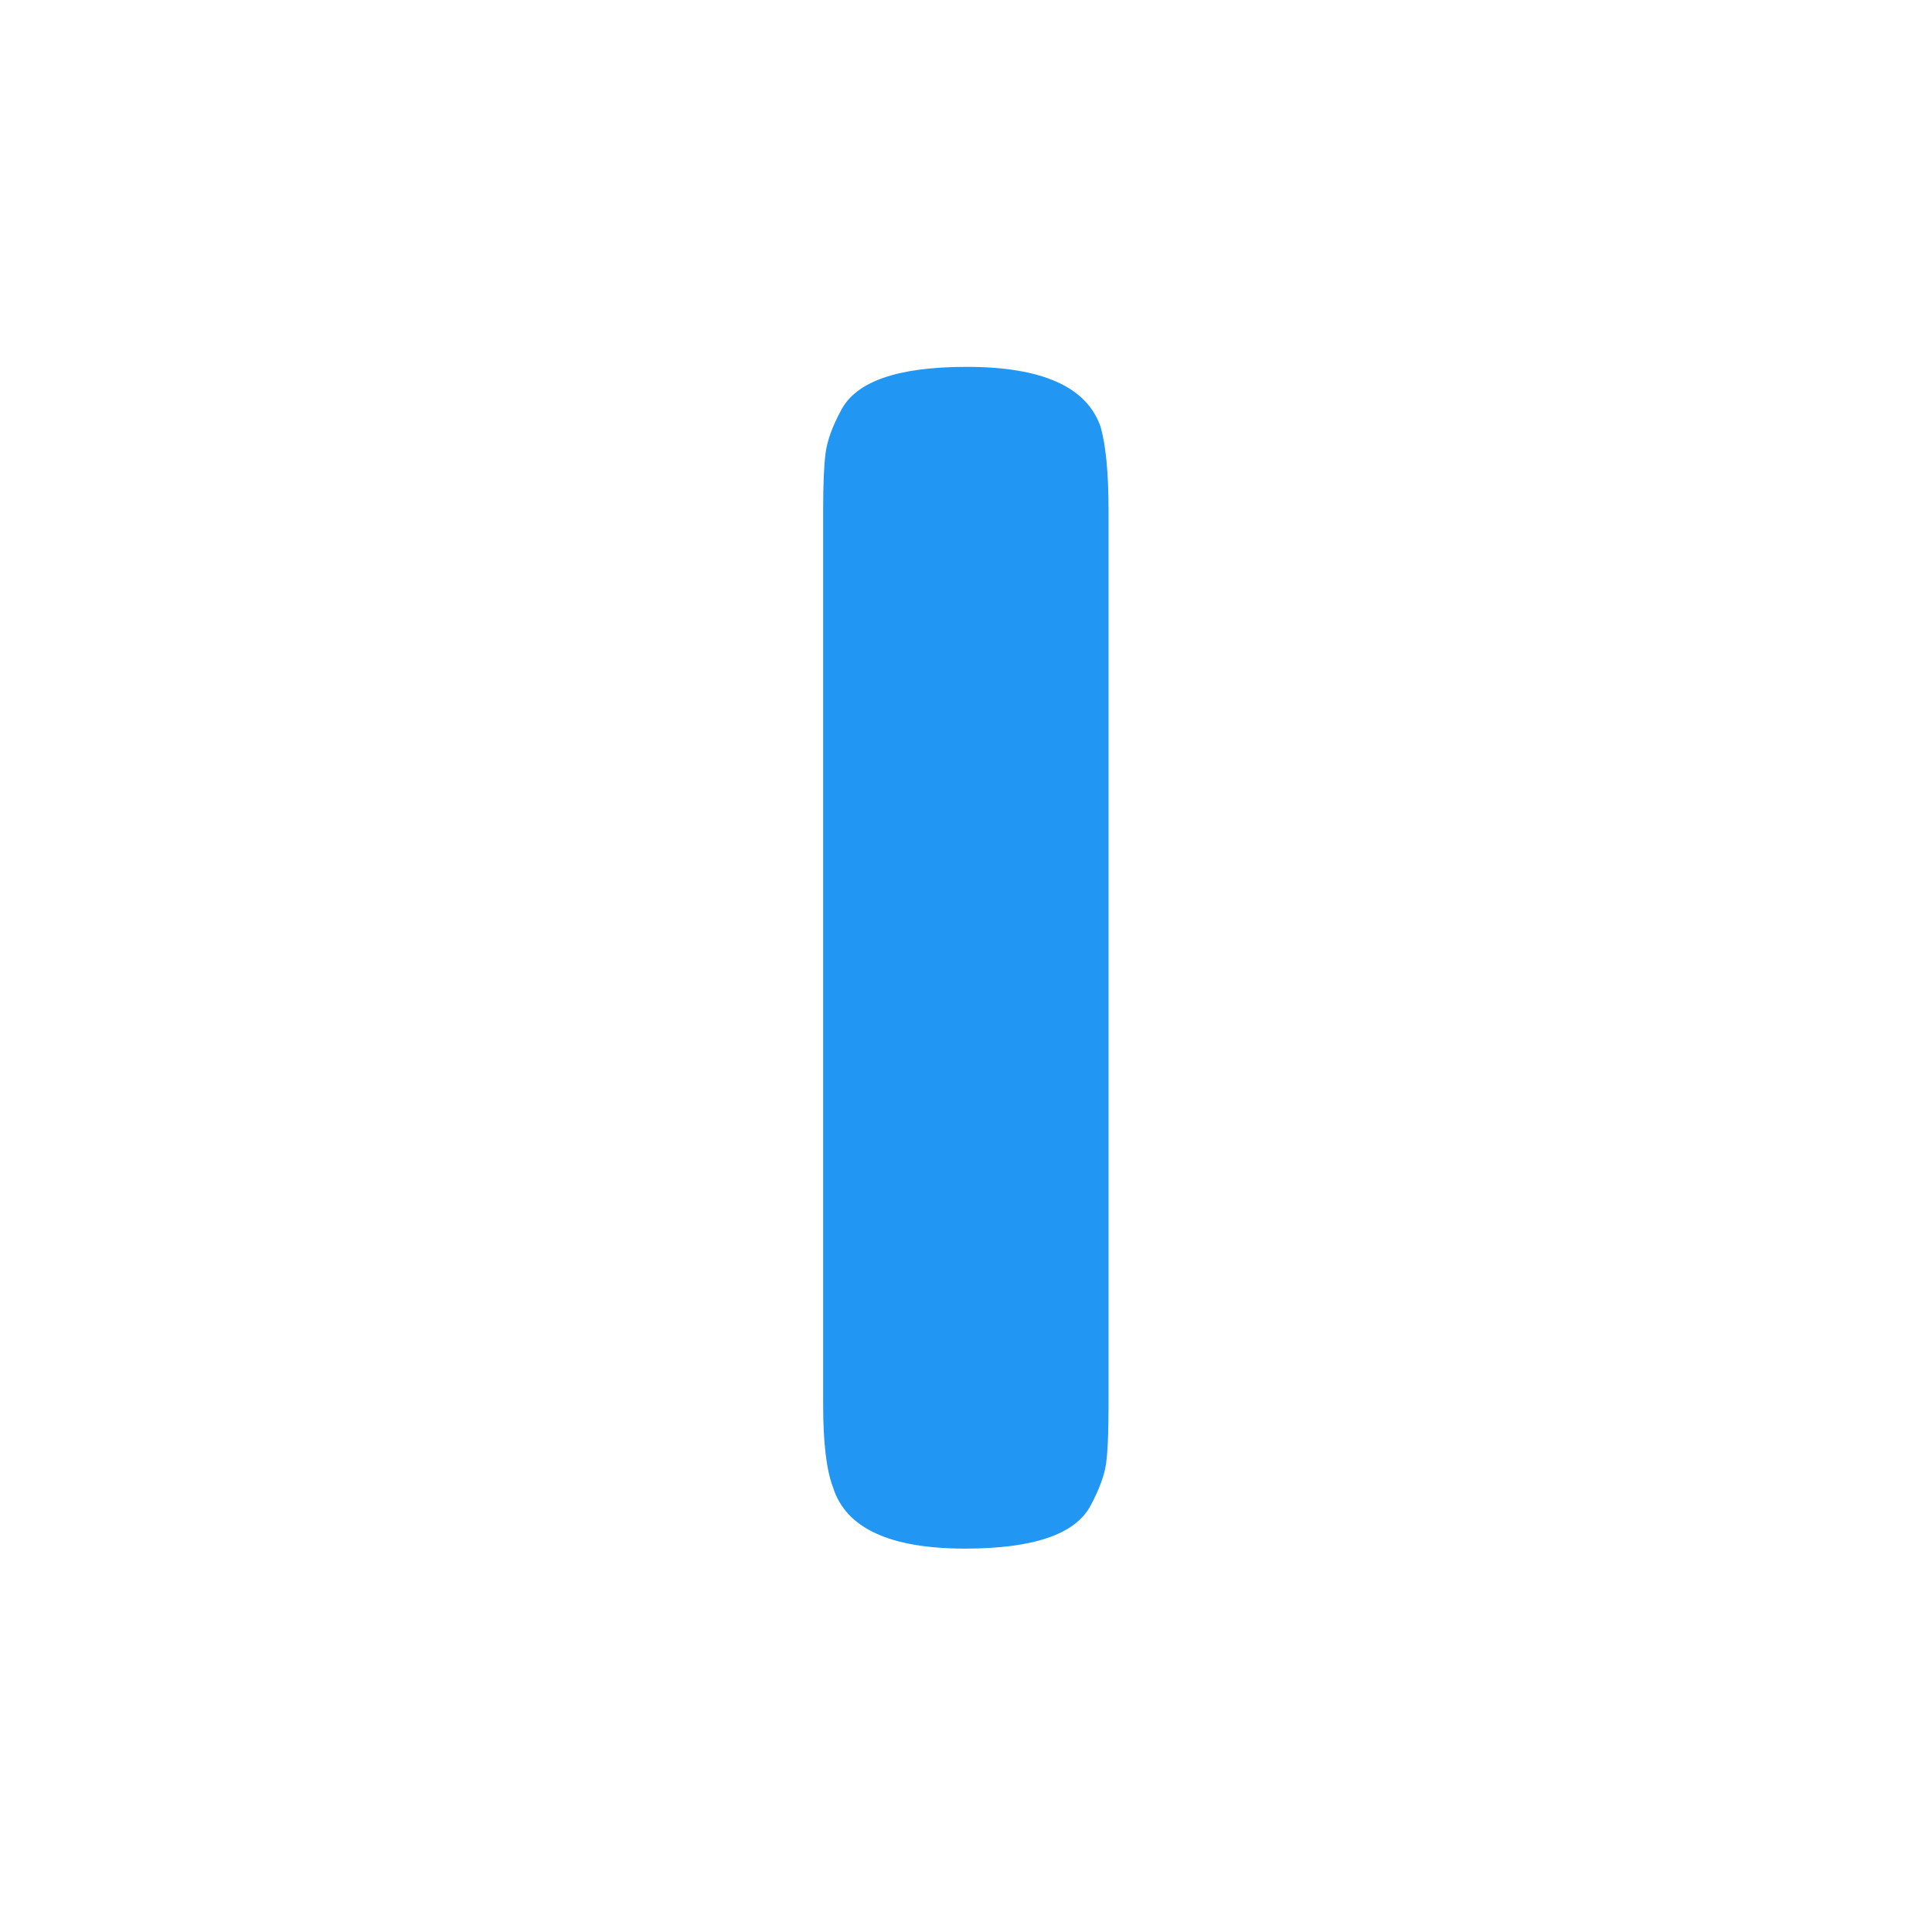
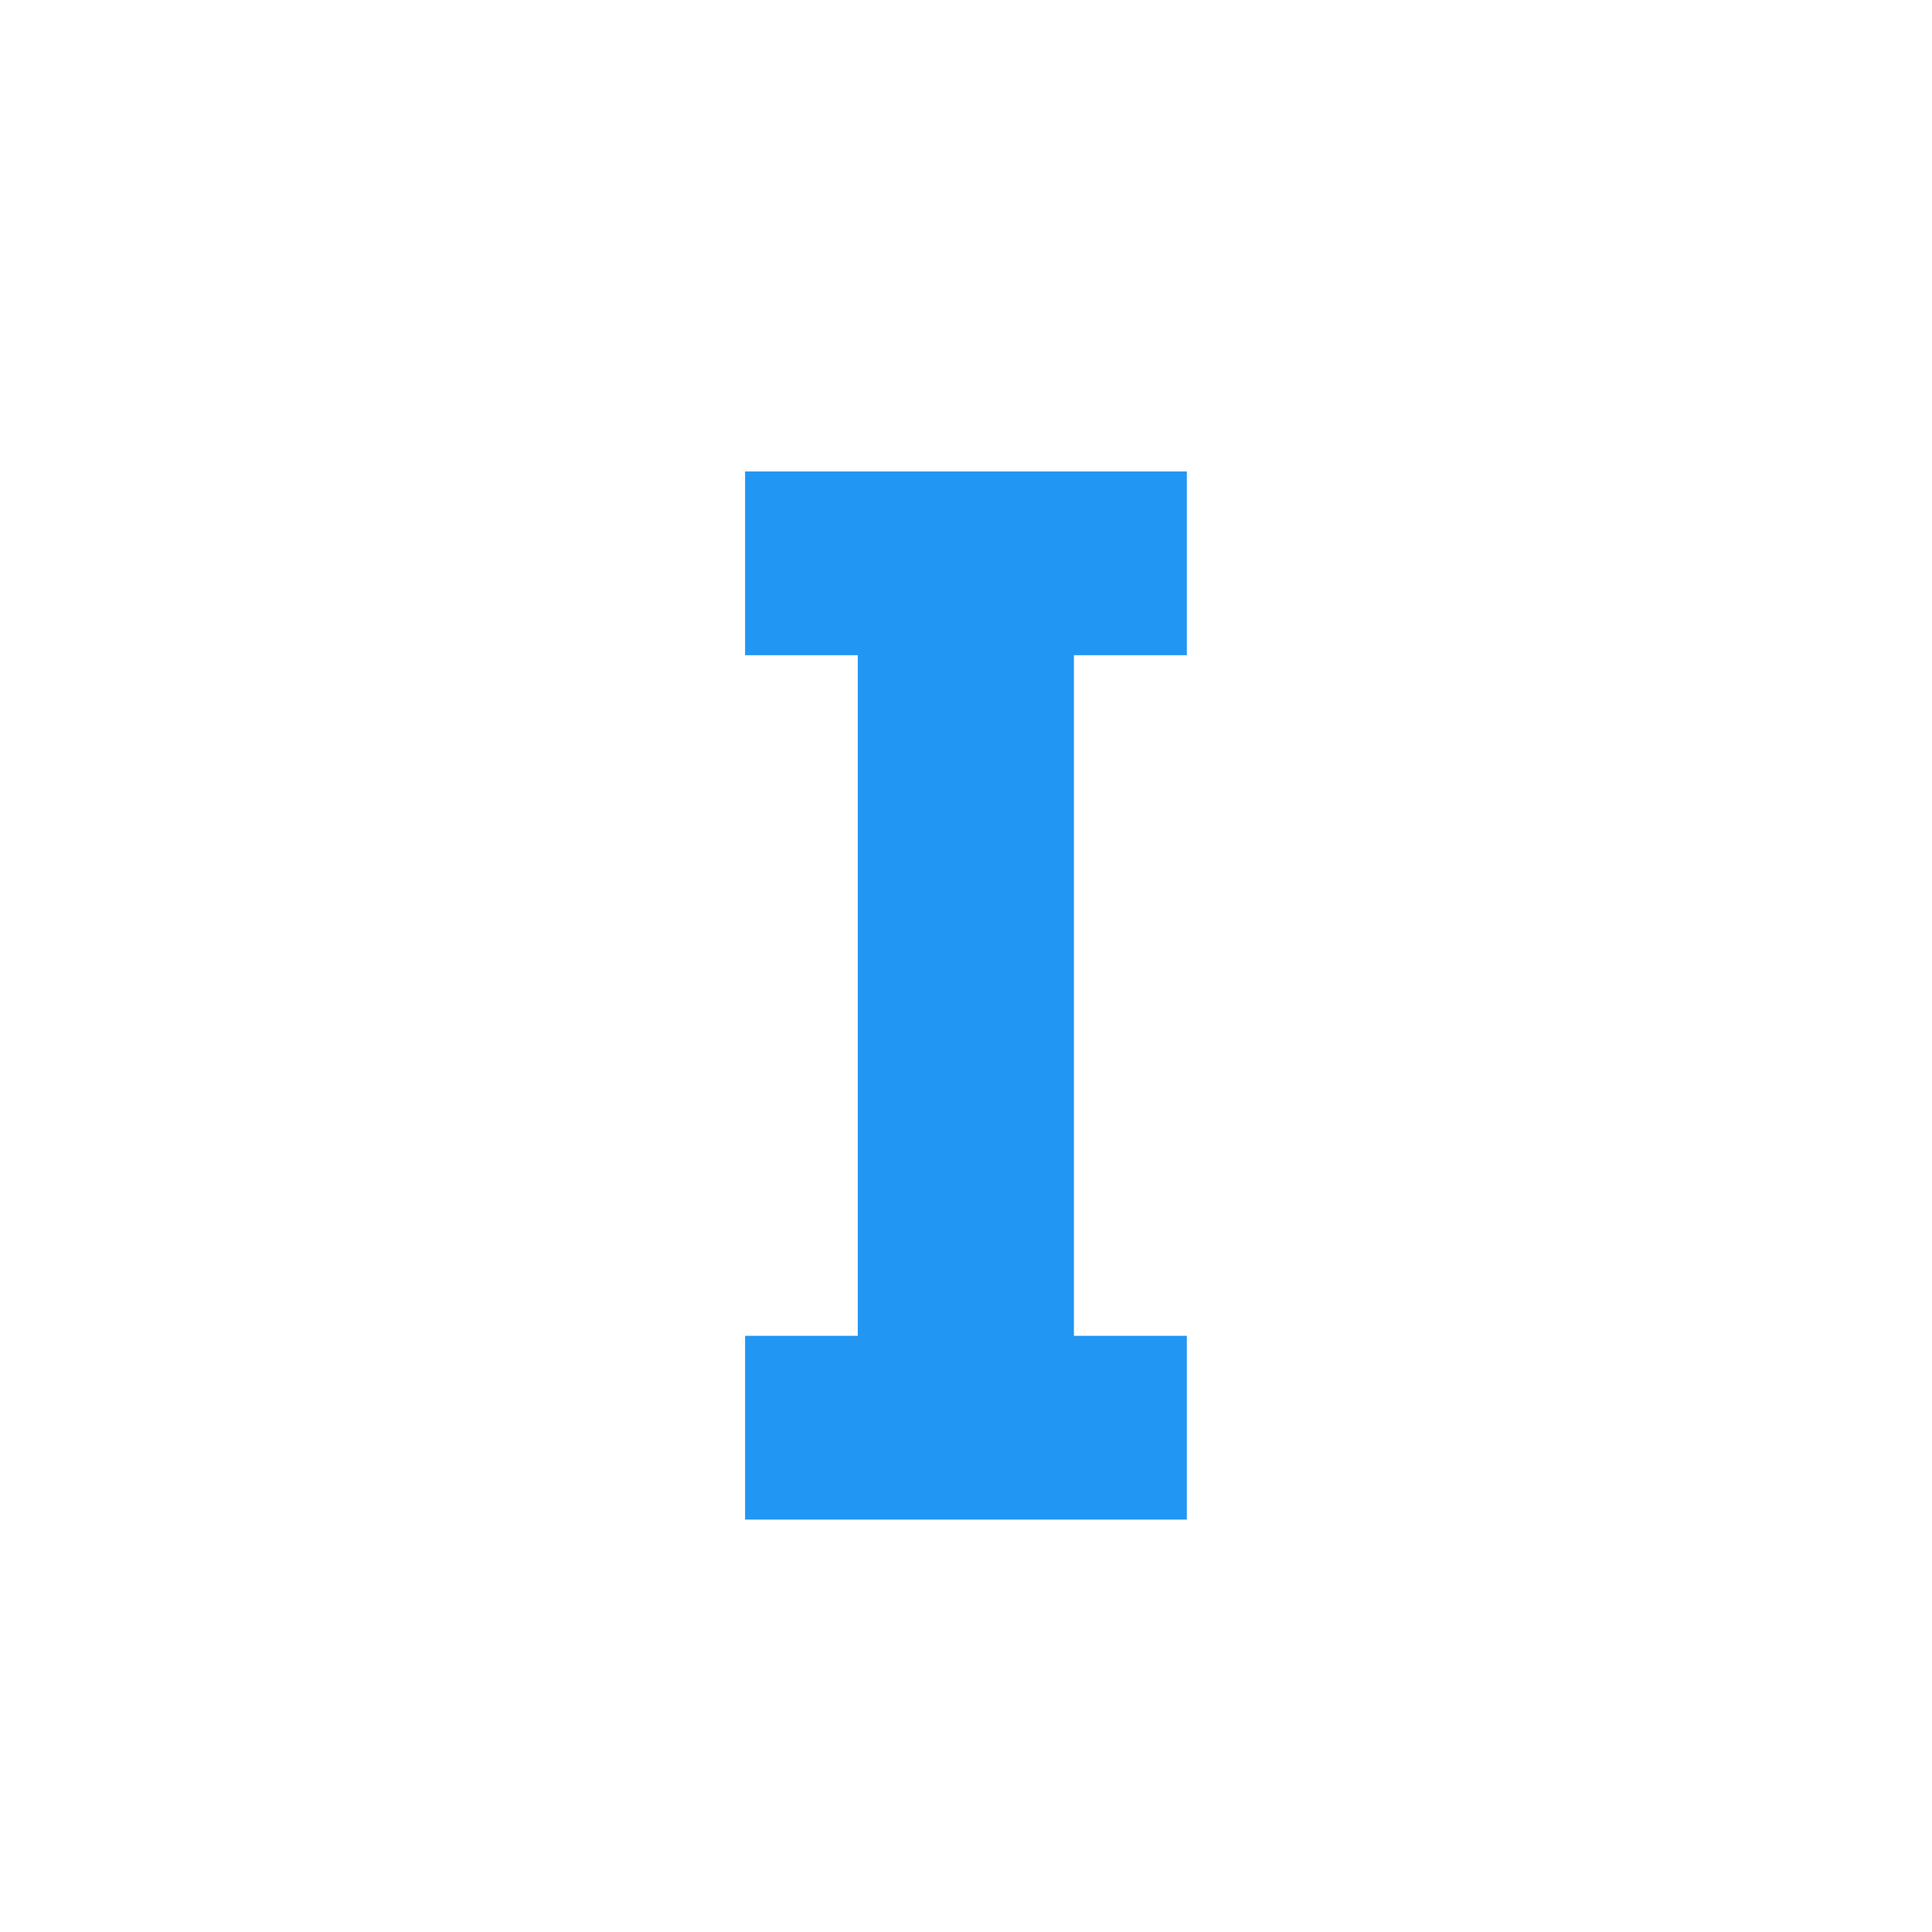
<svg xmlns="http://www.w3.org/2000/svg" width="200" zoomAndPan="magnify" viewBox="0 0 150 150" height="200" preserveAspectRatio="xMidYMid meet" version="1.2">
  <defs />
-   <g id="1c905cbff5">
+   <g id="99fb2904ac">
    <g style="fill:#2196f3;fill-opacity:1;">
-       <g transform="translate(58.91015, 120.233)">
-         <path style="stroke:none" d="M 5 -80.734 C 5 -82.648 5.062 -84.086 5.188 -85.047 C 5.312 -86.016 5.711 -87.125 6.391 -88.375 C 7.555 -90.625 10.805 -91.75 16.141 -91.75 C 21.984 -91.75 25.445 -90.207 26.531 -87.125 C 26.945 -85.695 27.156 -83.523 27.156 -80.609 L 27.156 -11.016 C 27.156 -9.016 27.094 -7.551 26.969 -6.625 C 26.844 -5.707 26.445 -4.625 25.781 -3.375 C 24.613 -1.125 21.359 0 16.016 0 C 10.18 0 6.766 -1.582 5.766 -4.75 C 5.254 -6.094 5 -8.223 5 -11.141 Z M 5 -80.734 " />
+       <g transform="translate(52.95703, 117.9799)">
+         <path style="stroke:none" d="M 39.188 0 L 4.891 0 L 4.891 -14.266 L 13.641 -14.266 L 13.641 -67.109 L 4.891 -67.109 L 4.891 -81.375 L 39.188 -81.375 L 39.188 -67.109 L 30.422 -67.109 L 30.422 -14.266 L 39.188 -14.266 Z M 39.188 0 " />
      </g>
    </g>
  </g>
</svg>
